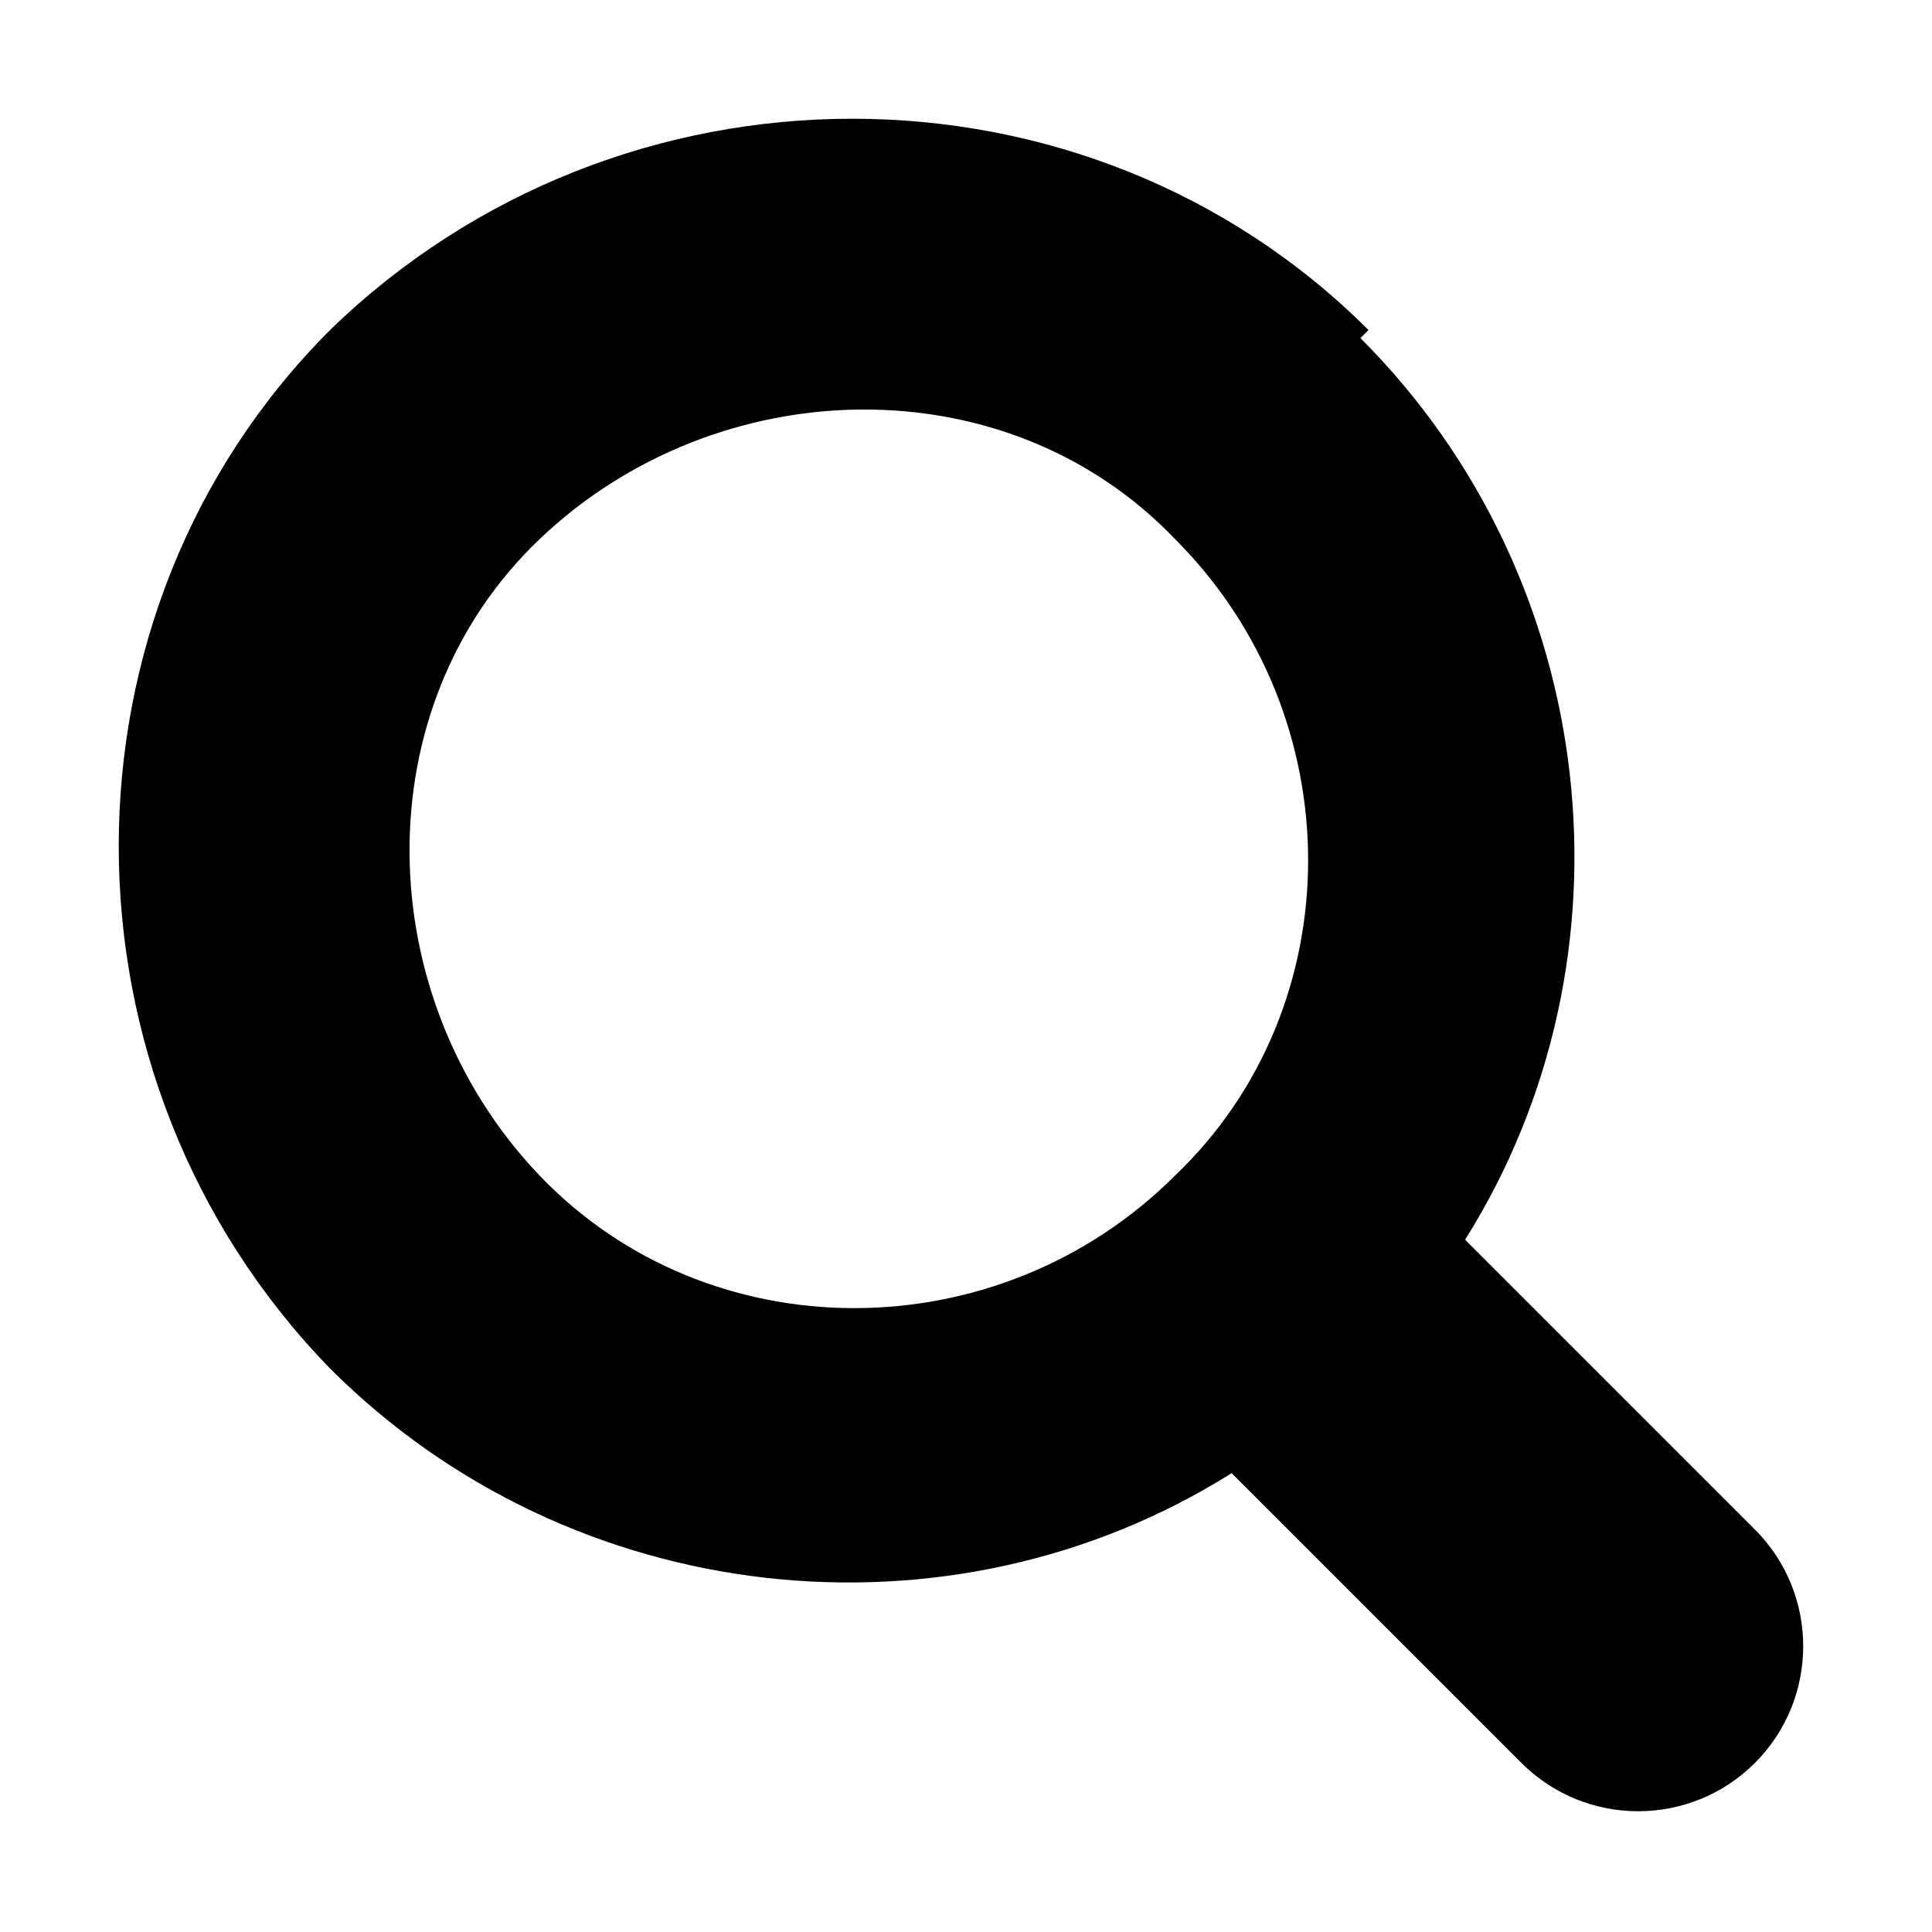
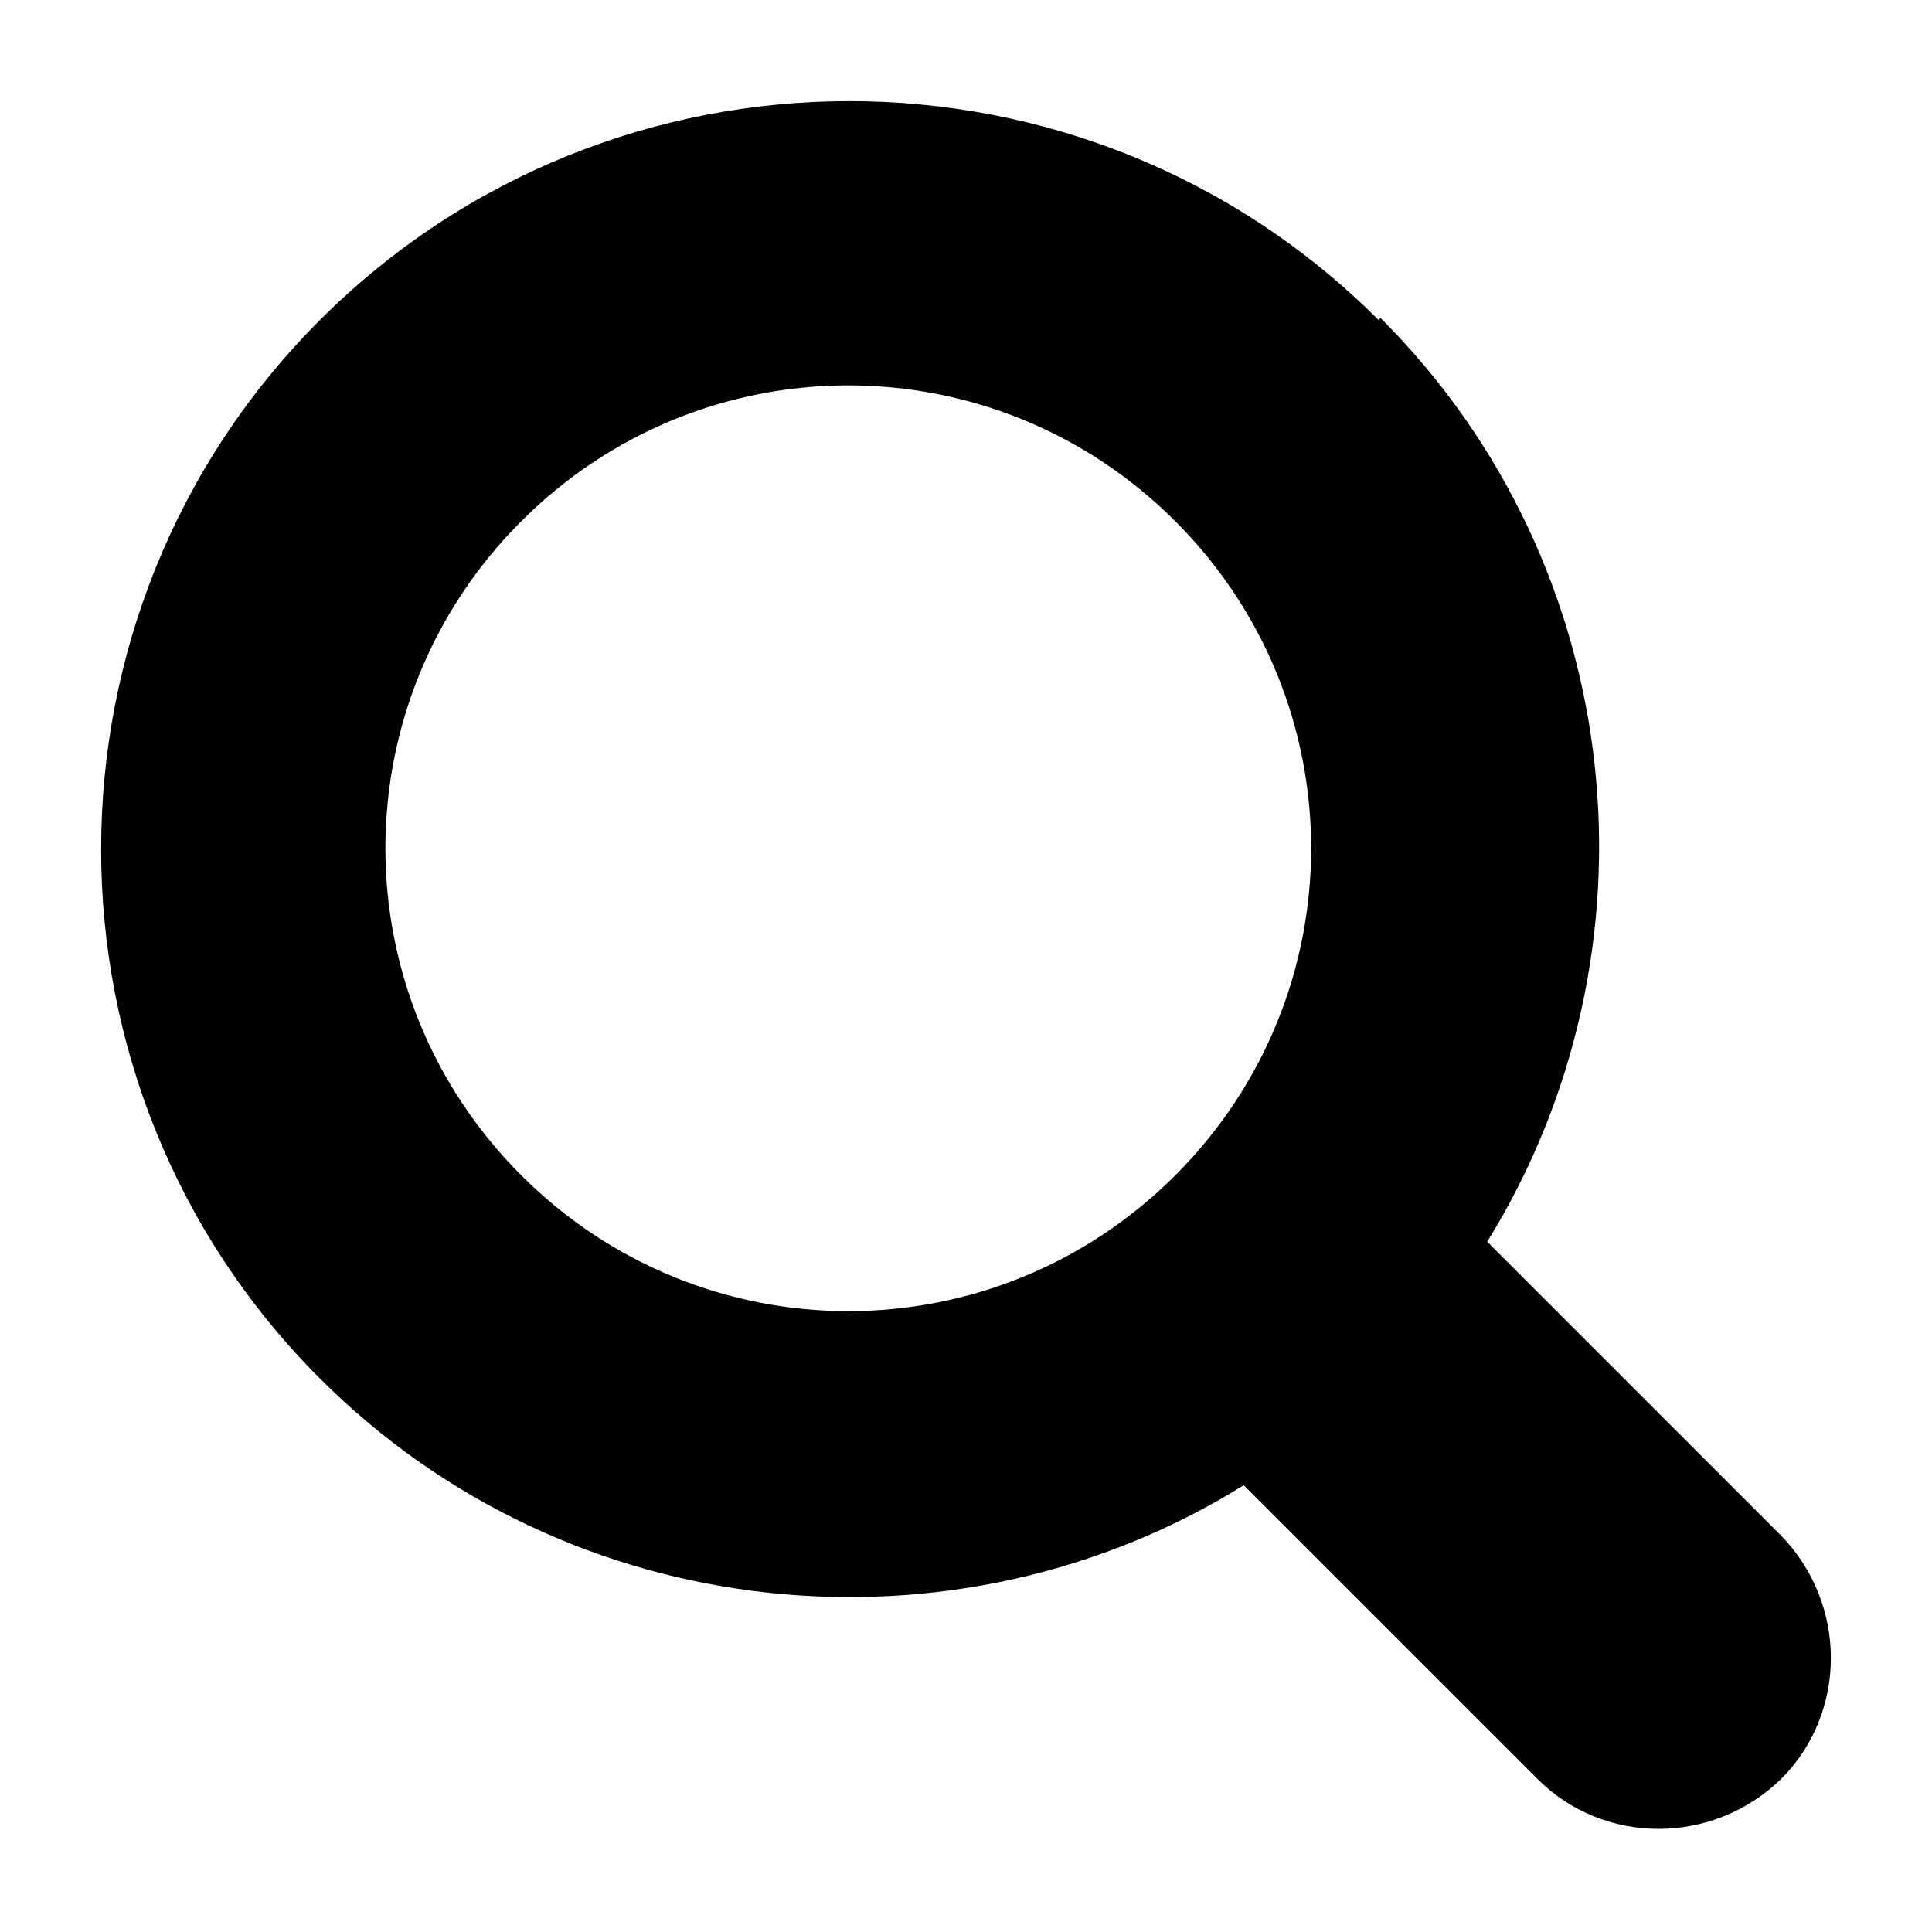
- <svg xmlns="http://www.w3.org/2000/svg" viewBox="0 0 24 24">
-   <path fill="currentColor" d="M17,4.1C13.5.6,7.7.6,4.1,4.1c-3.5,3.5-3.5,9.3,0,12.9,3,3,7.7,3.5,11.2,1.3l3.6,3.6c.8.8,2.1.8,2.9,0h0c.8-.8.8-2.1,0-2.9l-3.6-3.6c2.2-3.5,1.7-8.2-1.3-11.2ZM14.6,14.6c-2.2,2.2-5.8,2.2-7.9,0s-2.2-5.8,0-7.9,5.8-2.2,7.9,0c2.2,2.2,2.2,5.8,0,7.9Z" />
+ <svg xmlns="http://www.w3.org/2000/svg" viewBox="0 0 96 96">
+   <path fill="currentColor" d="M68.5,15.9C54,1.4,30.4,1.4,15.9,15.9c-14.5,14.5-14.5,38.1,0,52.6,12.4,12.4,31.6,14.2,45.9,5.3l14.6,14.6c3.3,3.3,8.7,3.3,12.1,0h0c3.3-3.3,3.3-8.7,0-12.1l-14.6-14.6c8.9-14.4,7.1-33.5-5.3-45.9ZM58.4,58.4c-9,9-23.5,9-32.5,0-9-9-9-23.5,0-32.5,9-9,23.5-9,32.5,0,9,9,9,23.5,0,32.5Z" />
</svg>
